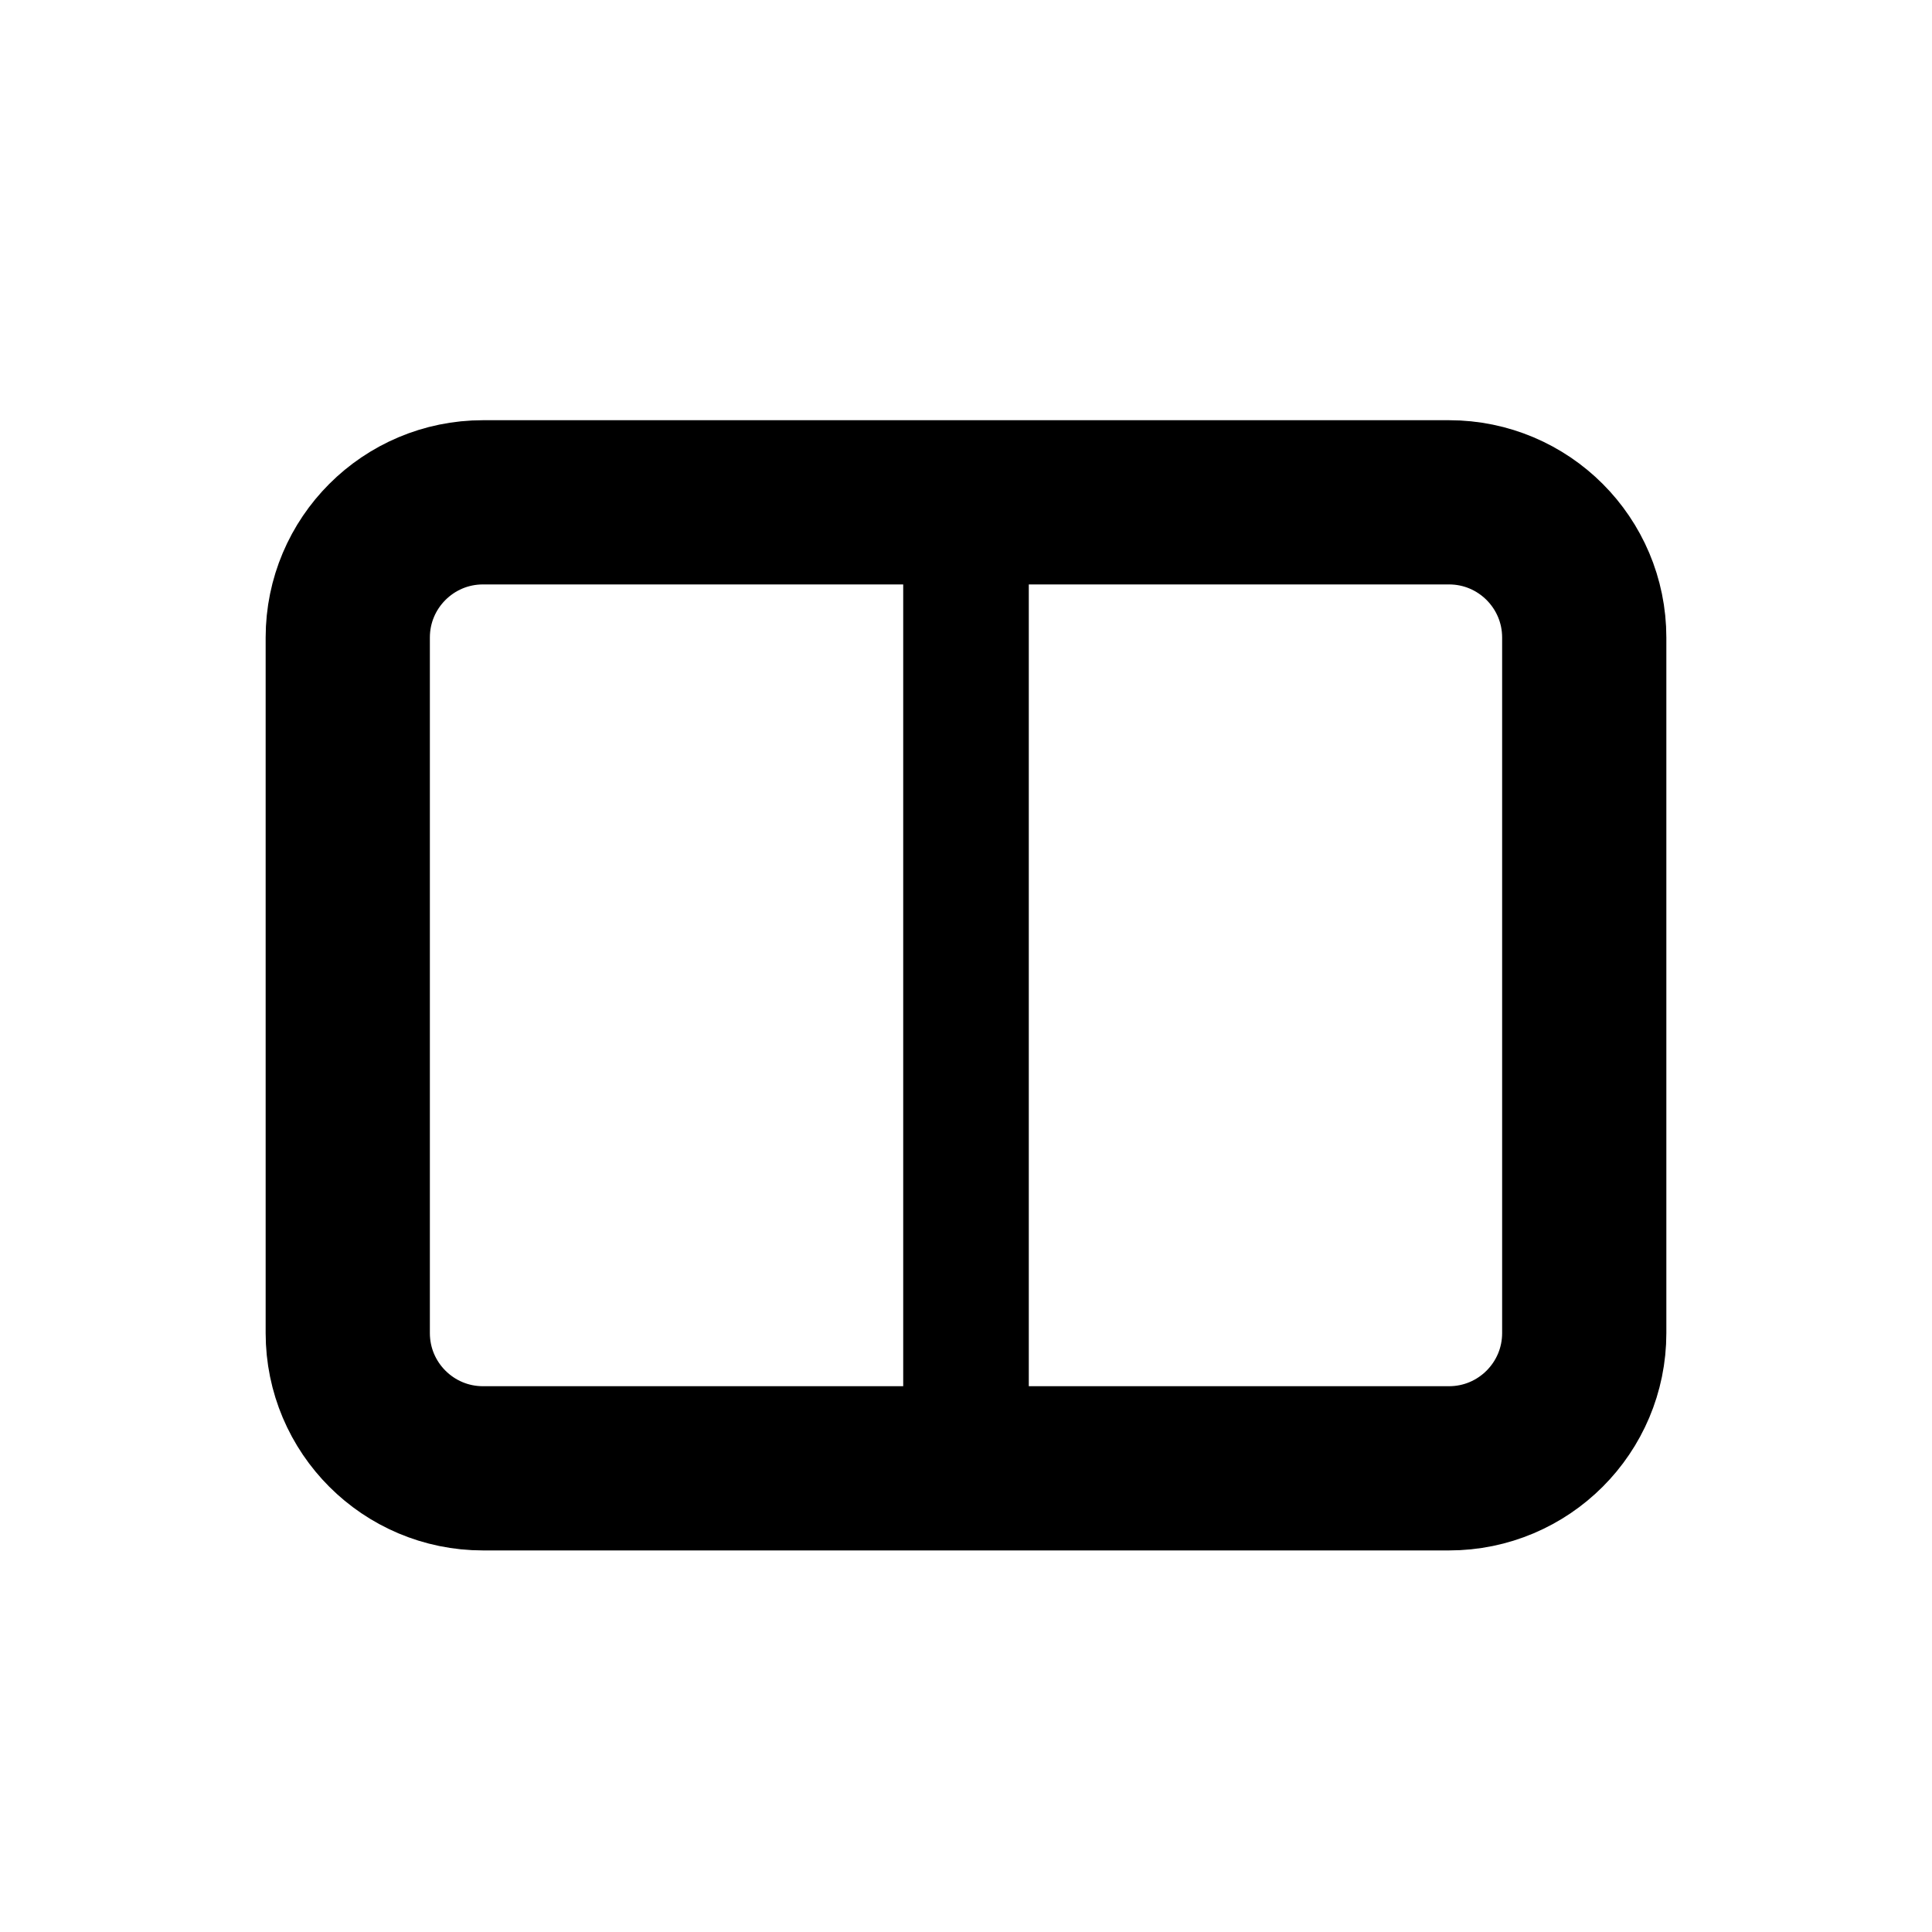
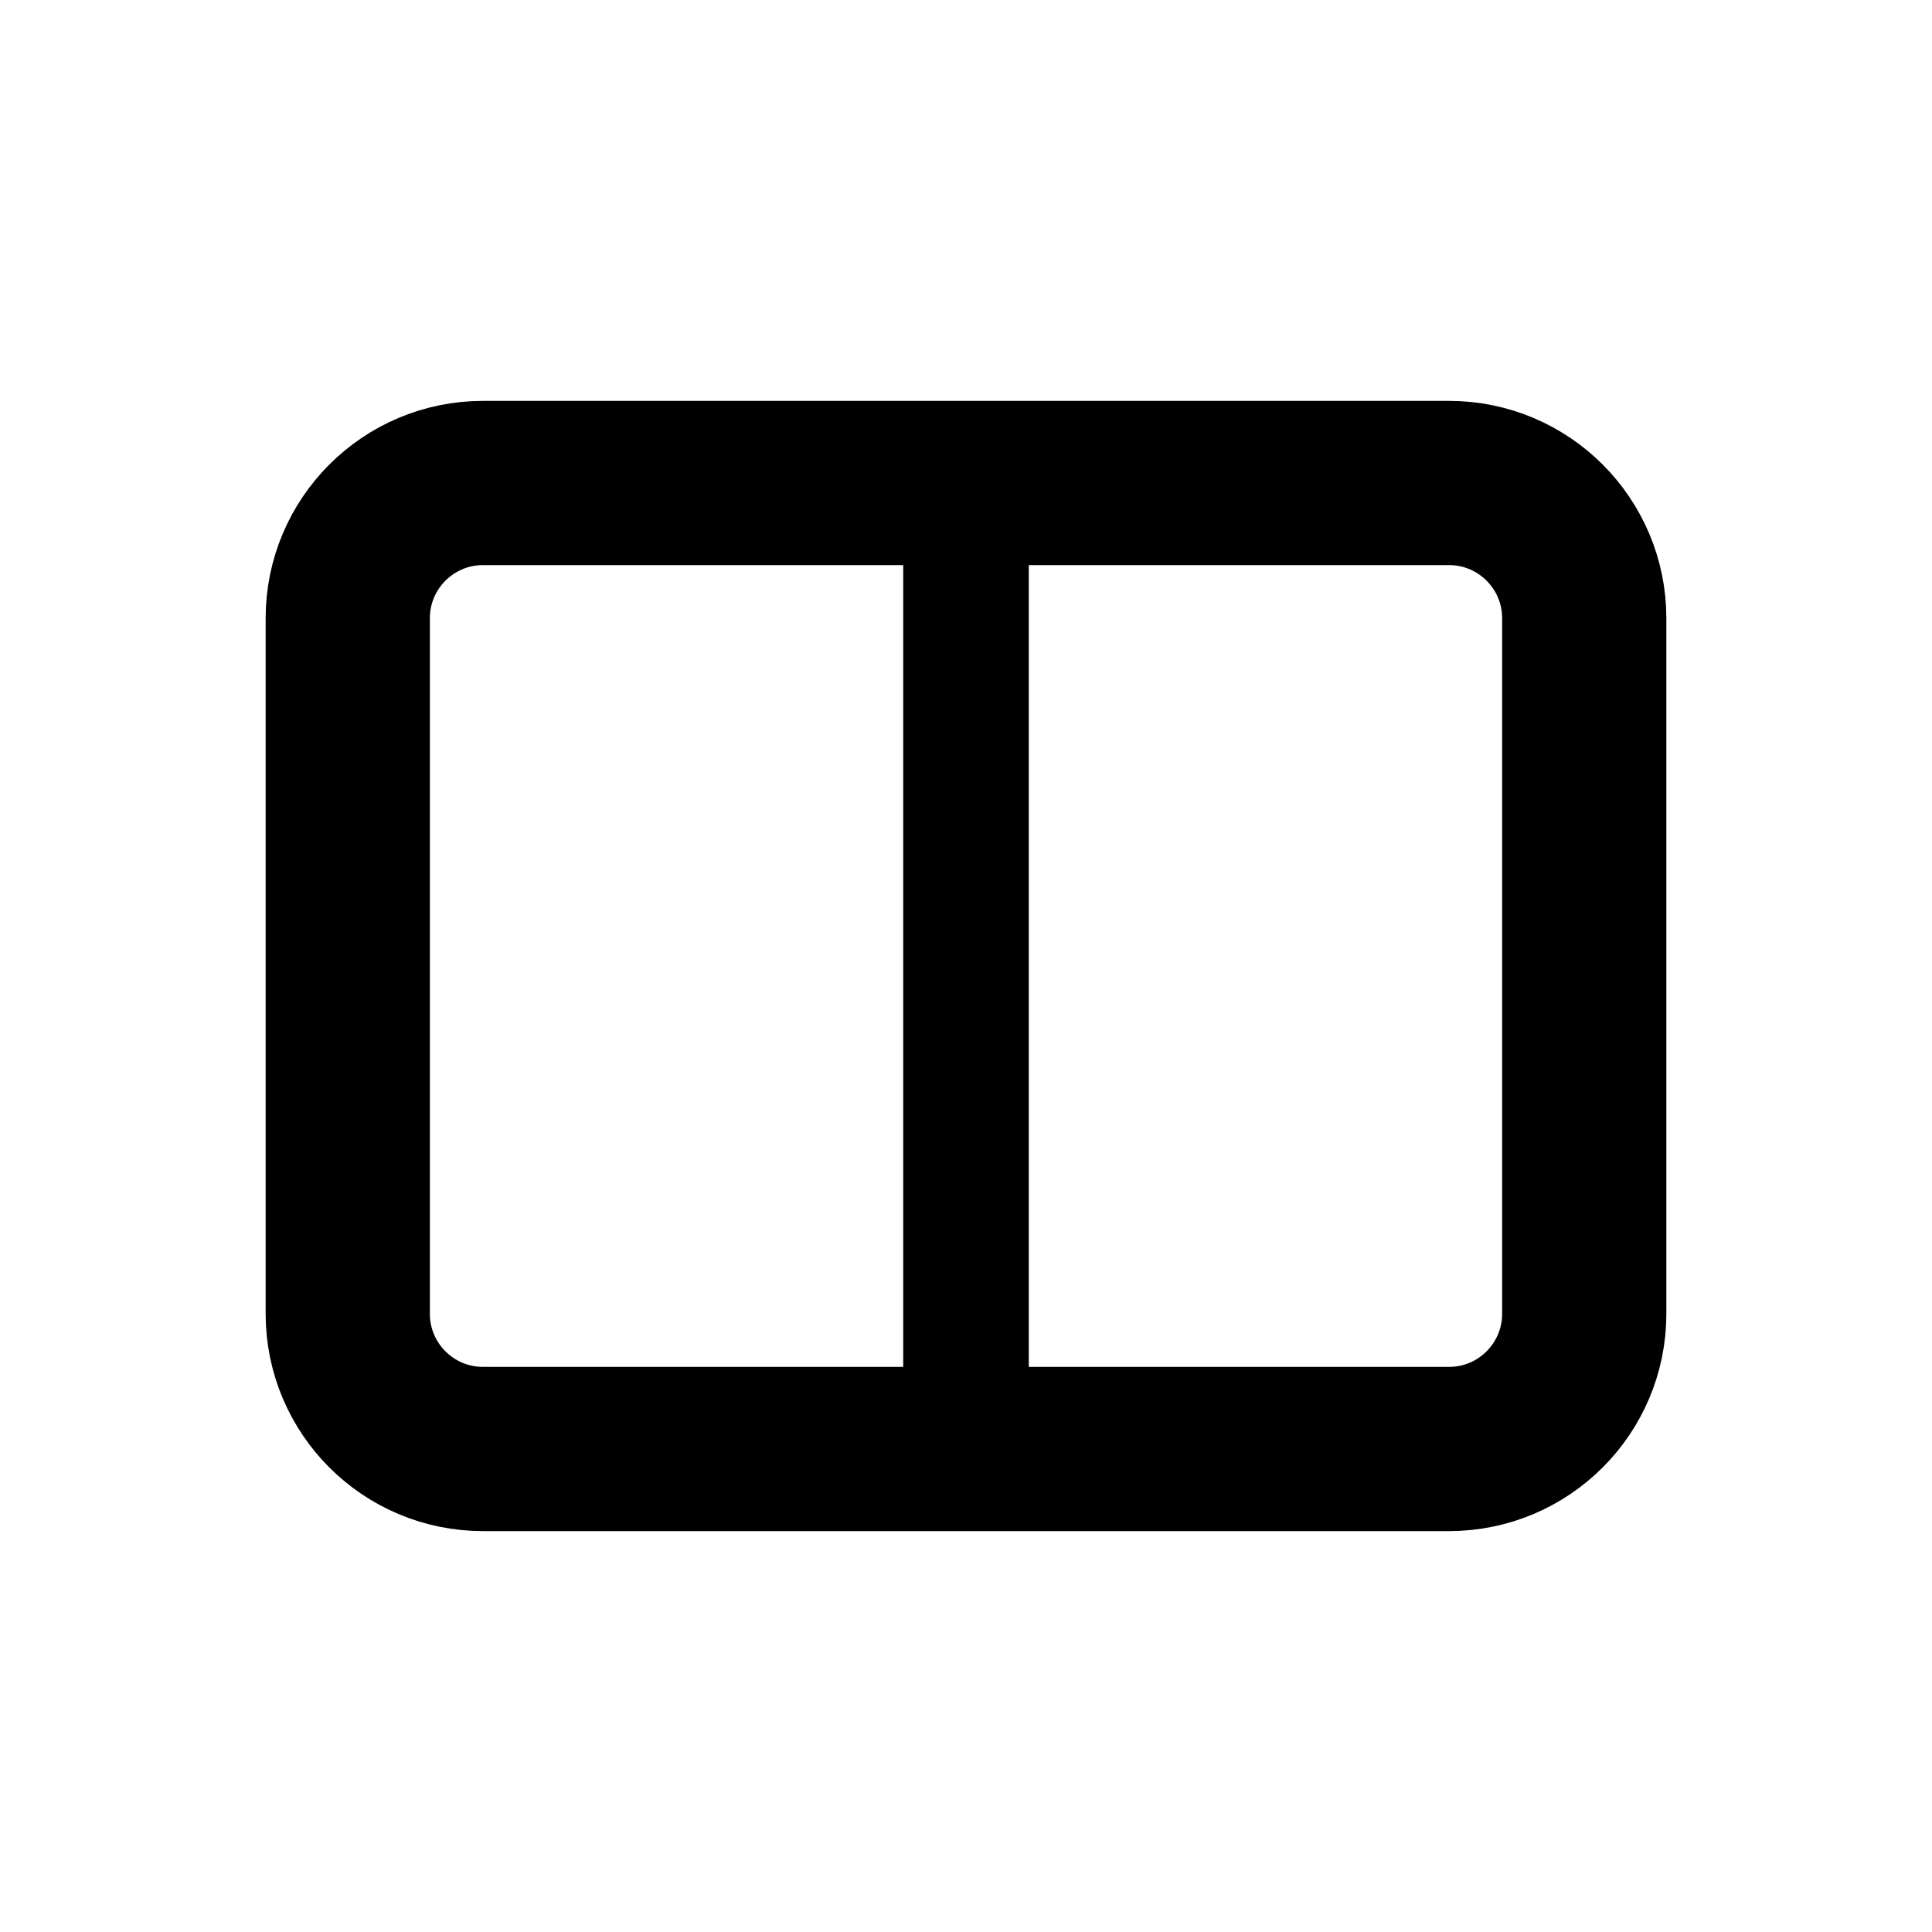
<svg xmlns="http://www.w3.org/2000/svg" width="100" height="100" viewBox="0 0 100 100" fill="none" stroke="#000000" stroke-linecap="round" stroke-linejoin="round">
-   <rect x="18" y="26" width="64" height="50" rx="7" stroke-width="8.5" />
-   <path d="M50,26 L50,76" stroke-width="6.5" />
+   <g transform="translate(0.00,-1.00) scale(1)">
+     <rect x="18" y="26" width="64" height="50" rx="7" stroke-width="8.5" />
+     <path d="M50,26 L50,76" stroke-width="6.5" />
+   </g>
</svg>
